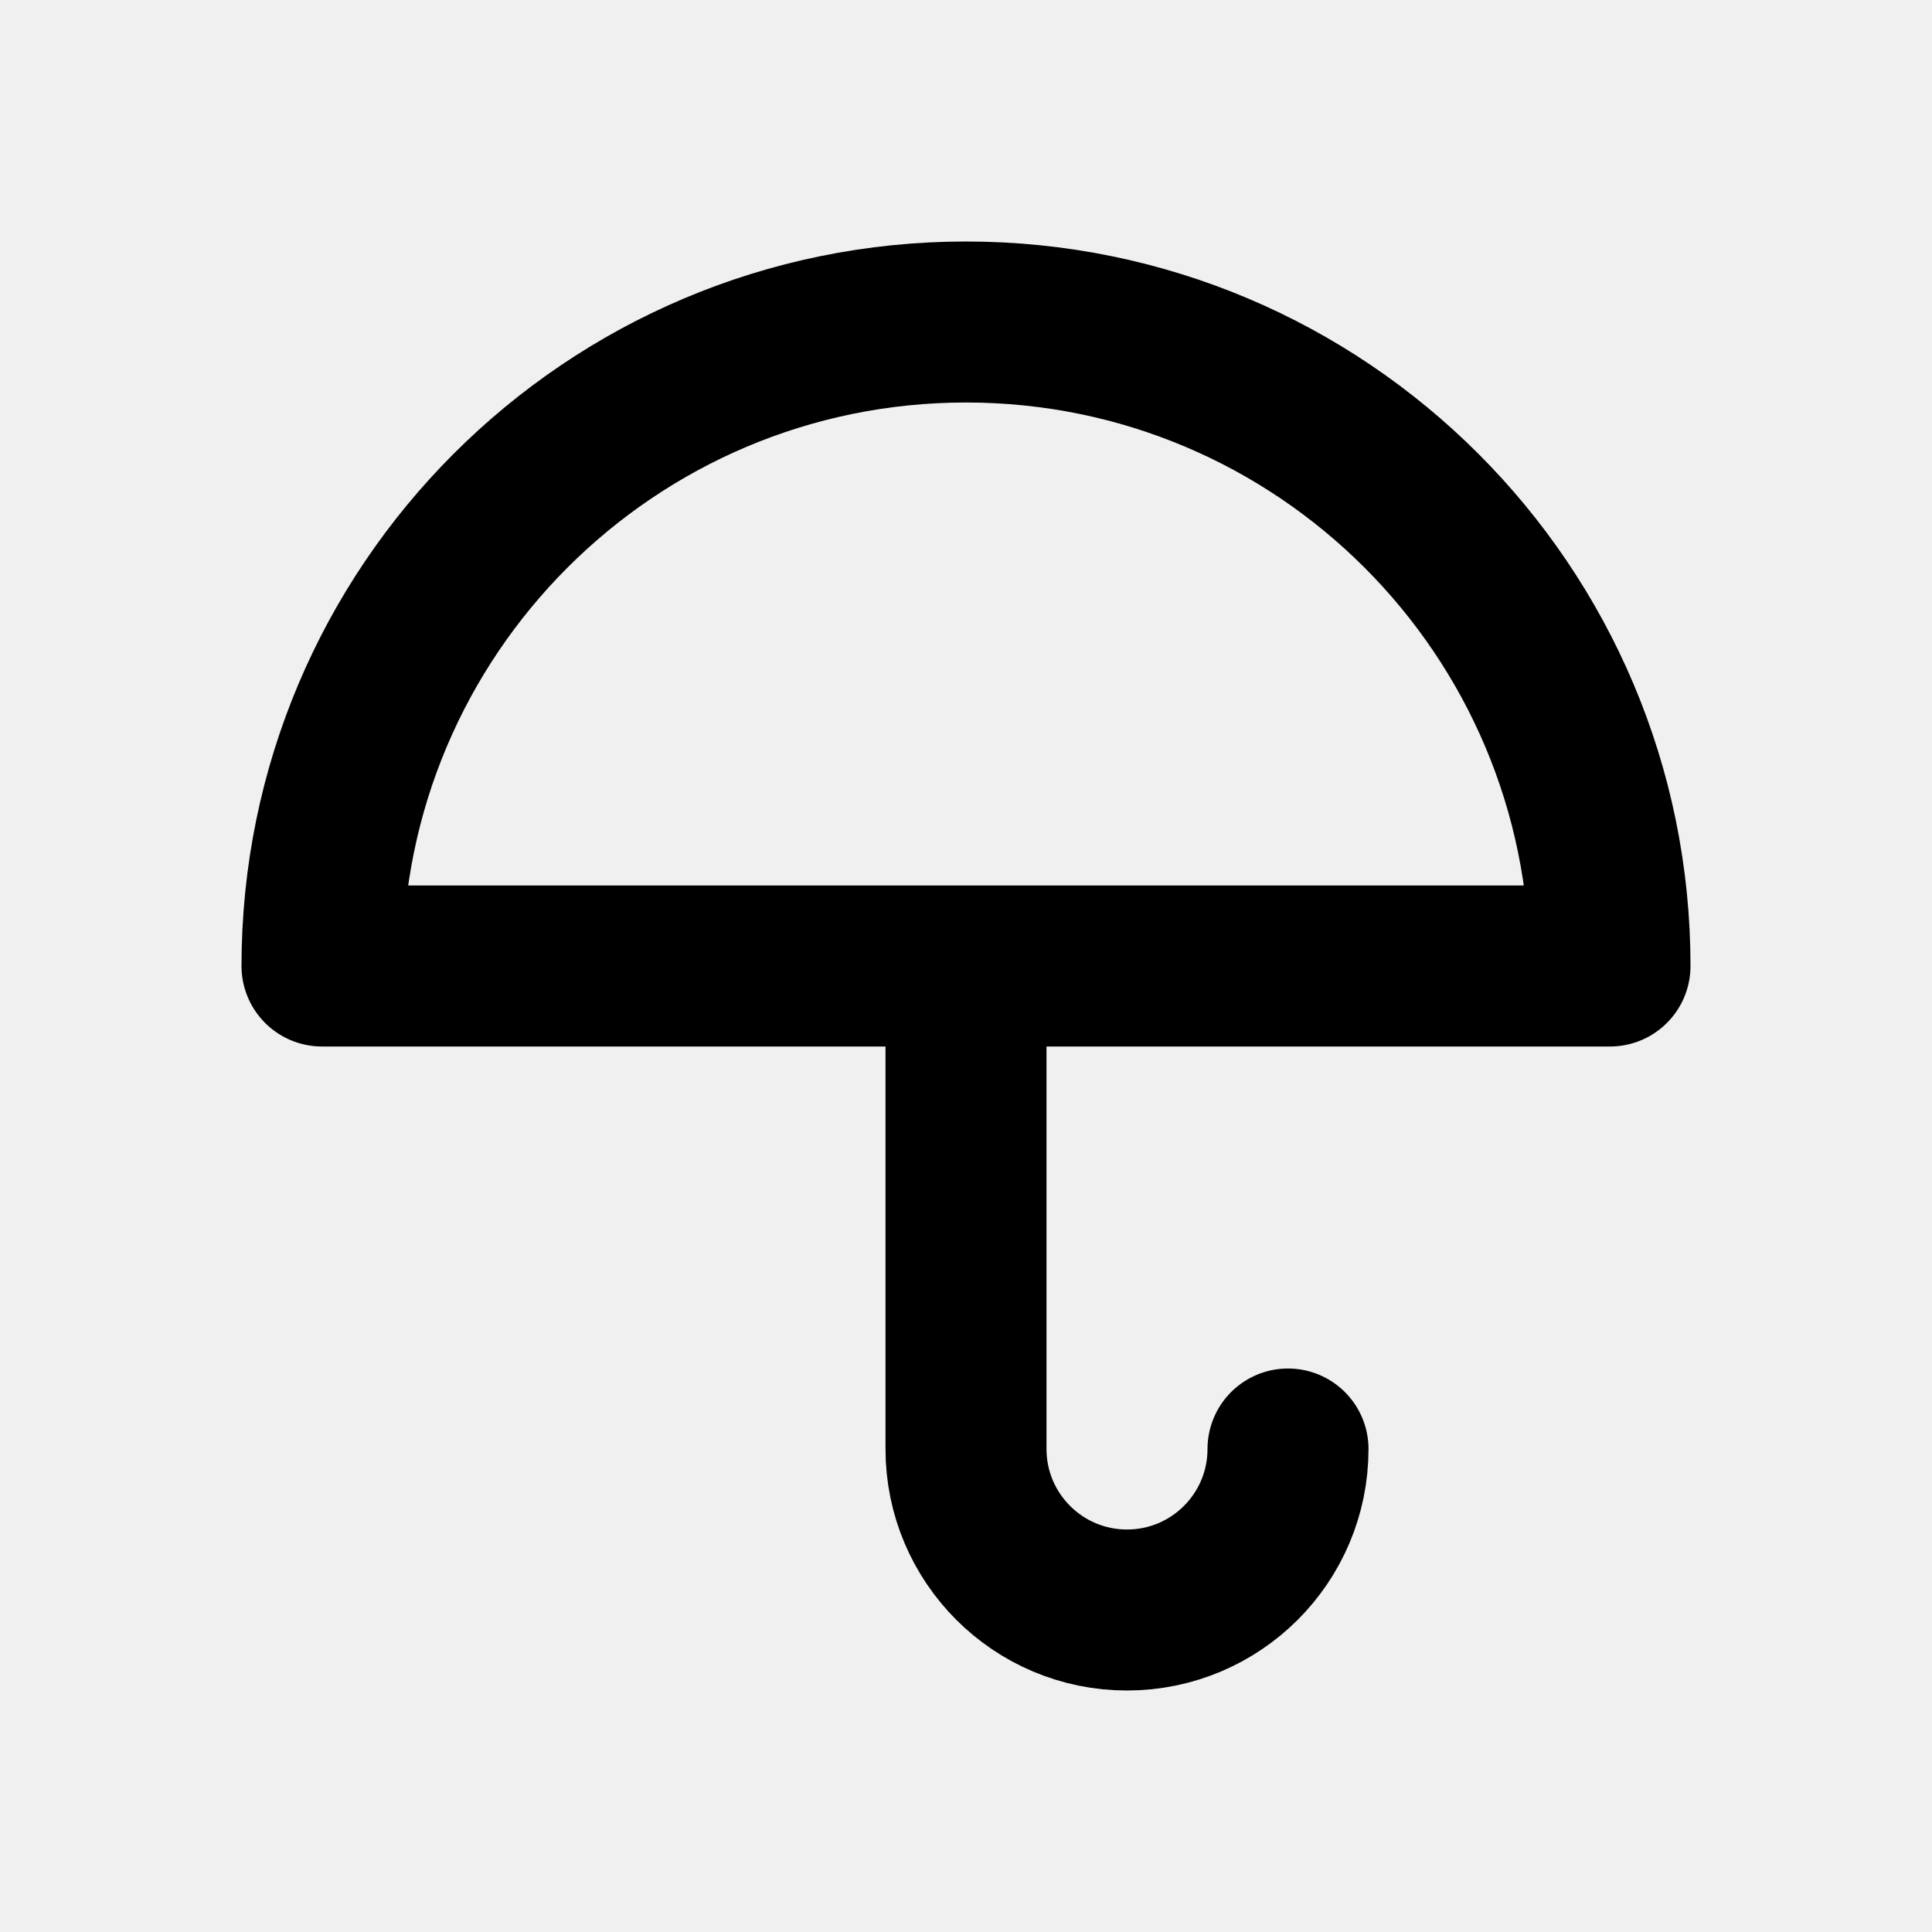
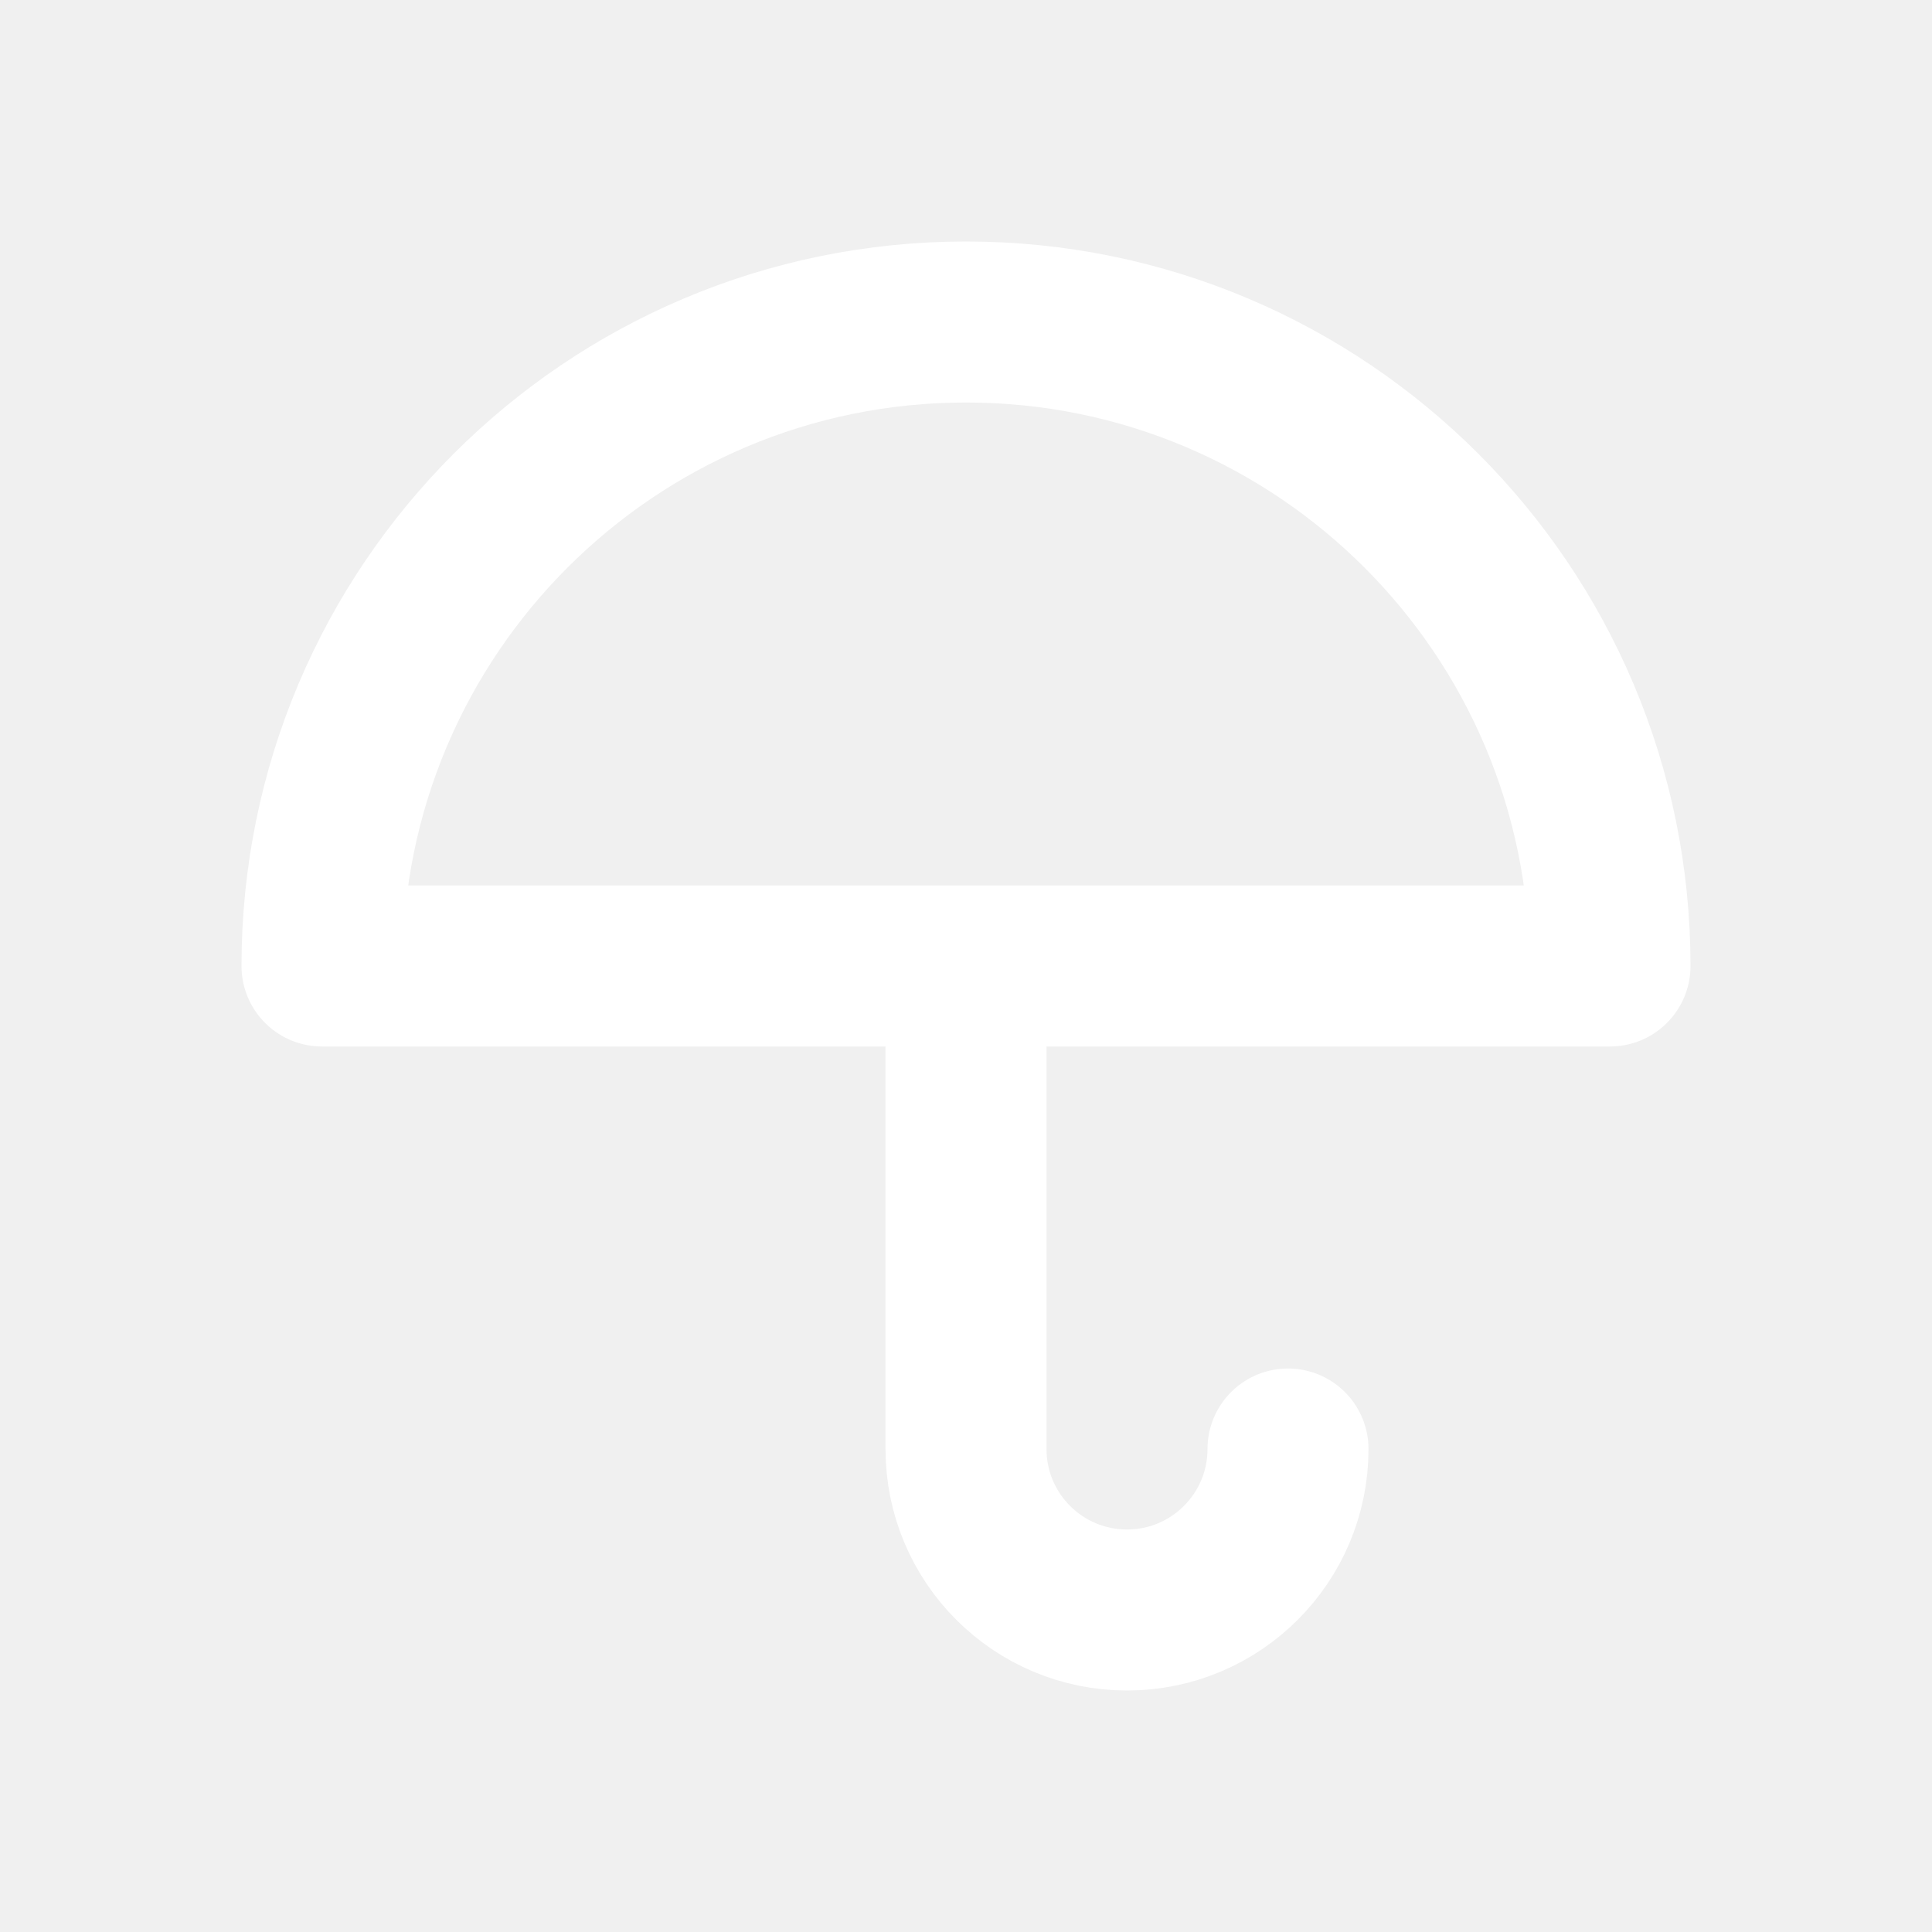
<svg xmlns="http://www.w3.org/2000/svg" width="1em" height="1em" viewBox="0 0 24 24">
-   <path fill="none" stroke="currentColor" stroke-linecap="round" stroke-linejoin="round" stroke-width="2" d="M4 12a8 8 0 0 1 16 0zm8 0v6a2 2 0 0 0 4 0" />
+   <path fill="none" stroke="#ffffff" stroke-linecap="round" stroke-linejoin="round" stroke-width="2" d="M4 12a8 8 0 0 1 16 0zm8 0v6a2 2 0 0 0 4 0" />
</svg>
